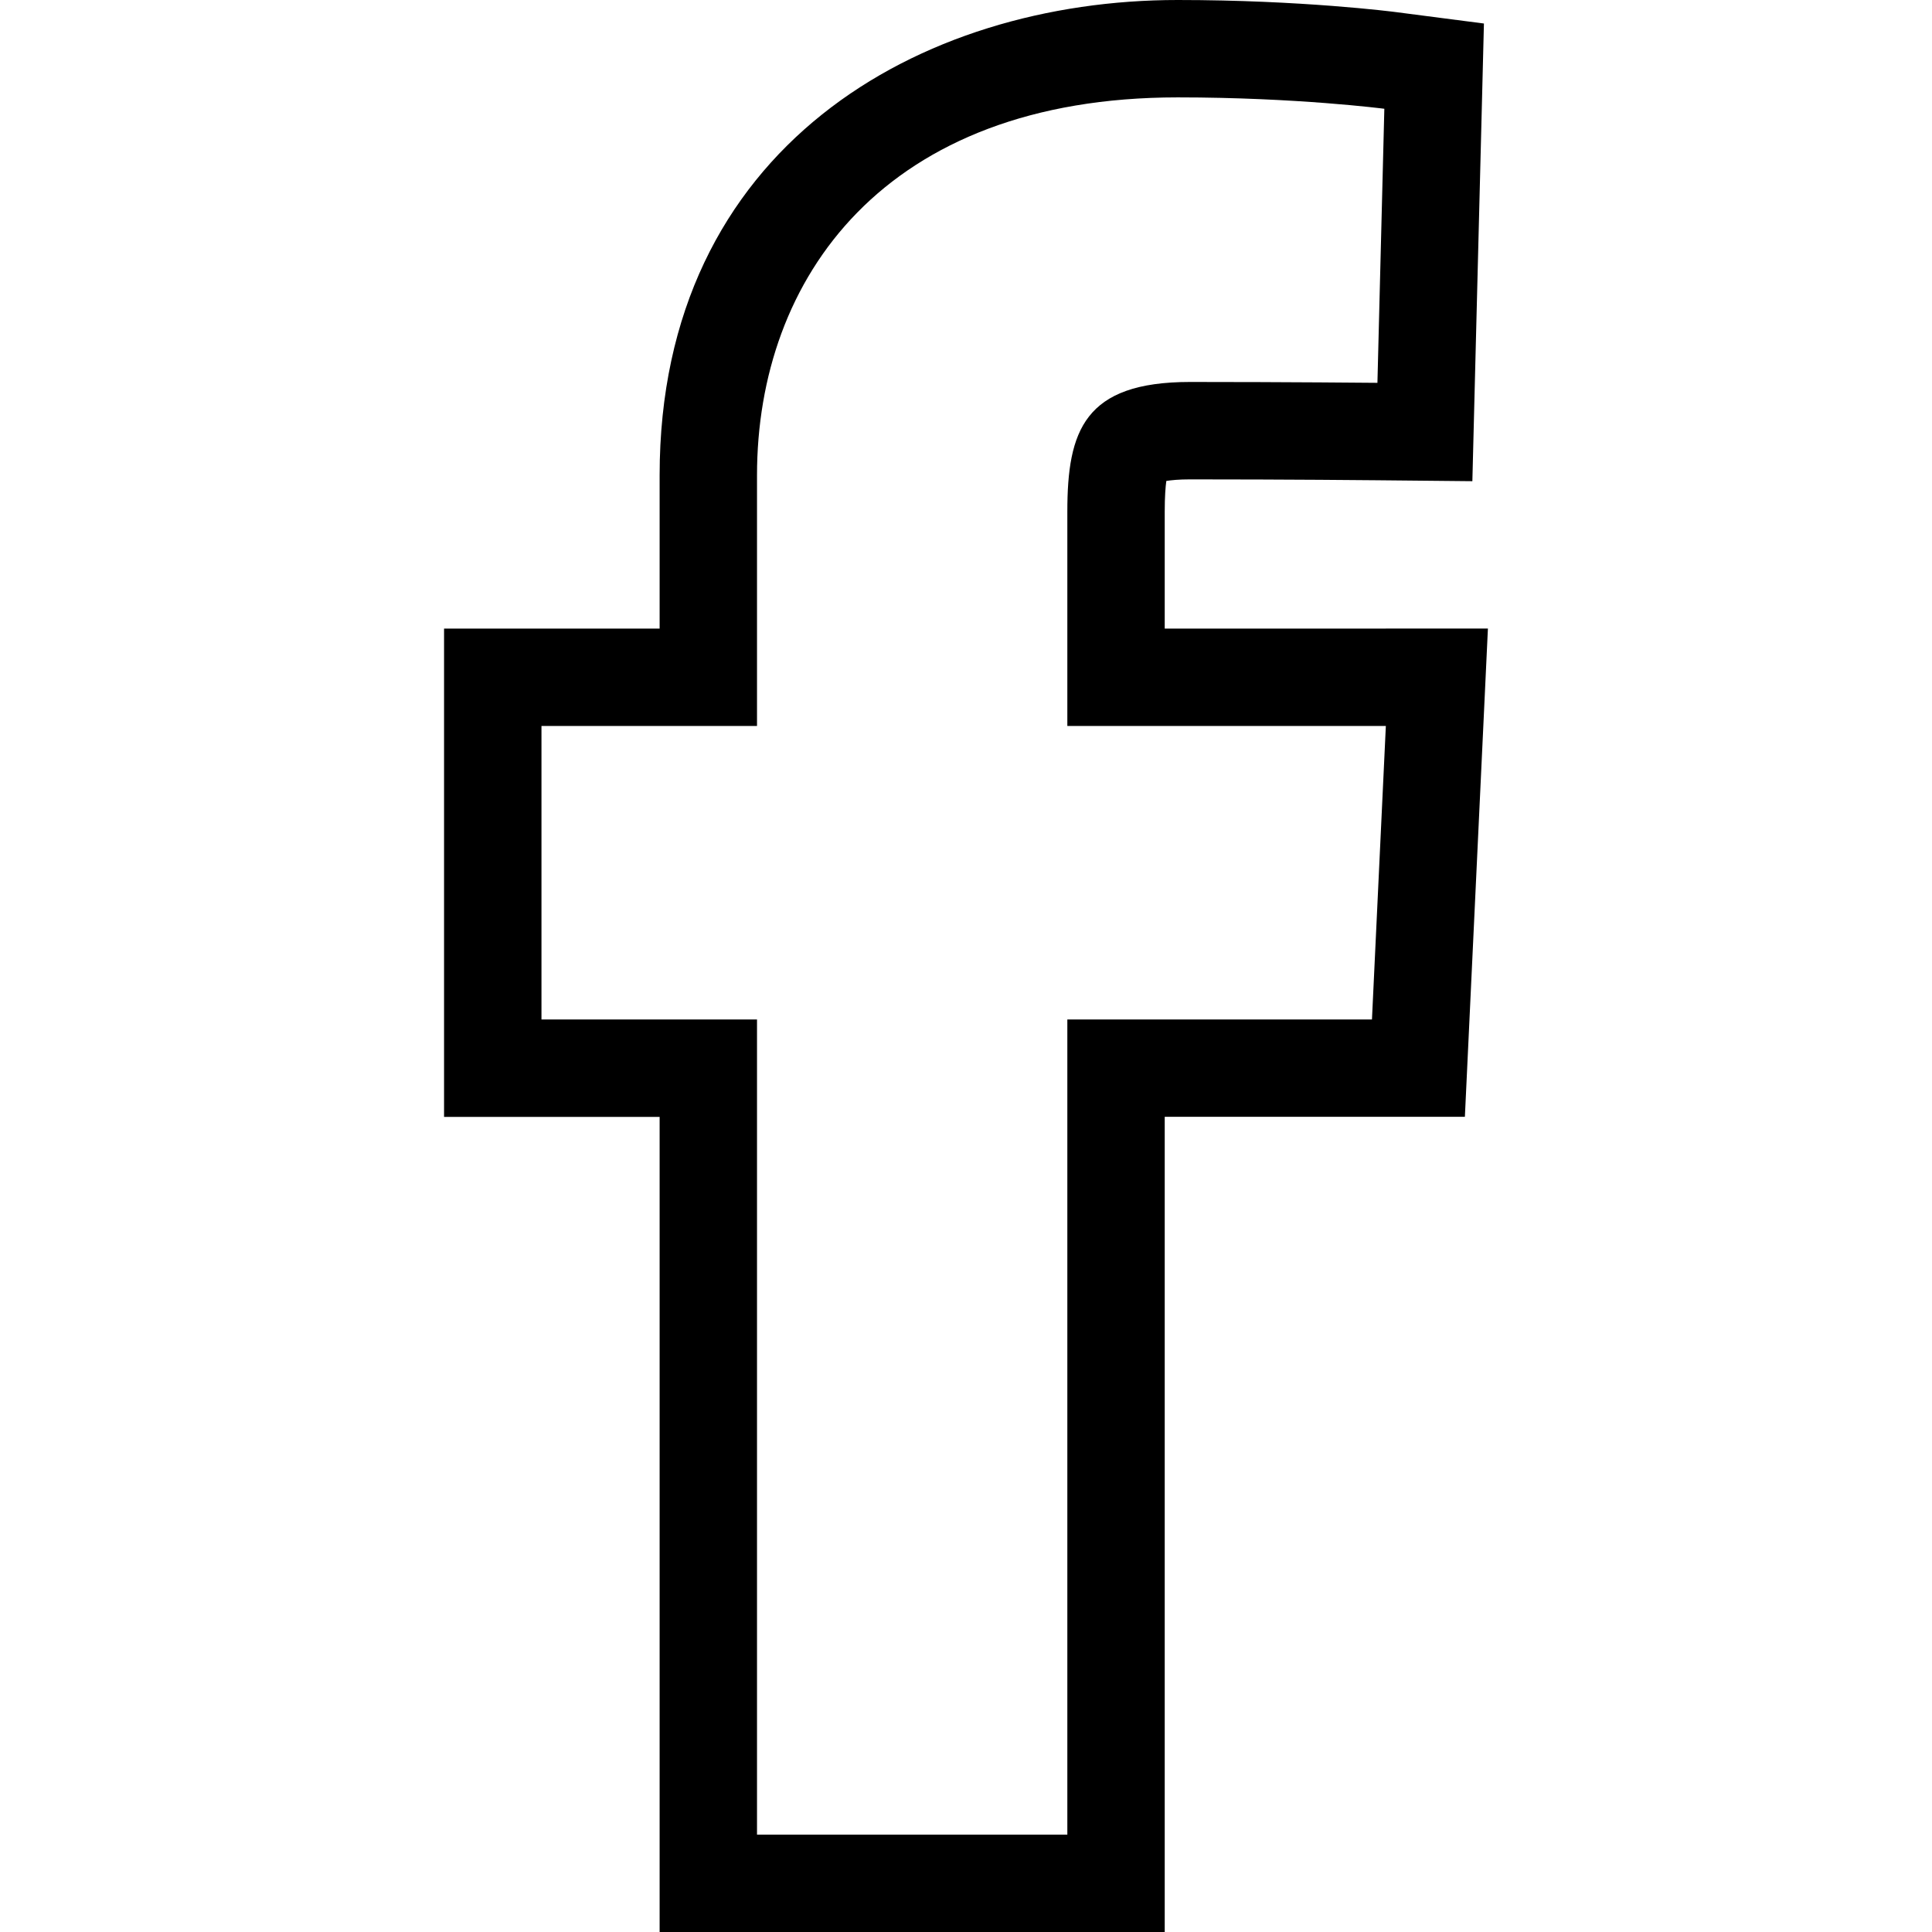
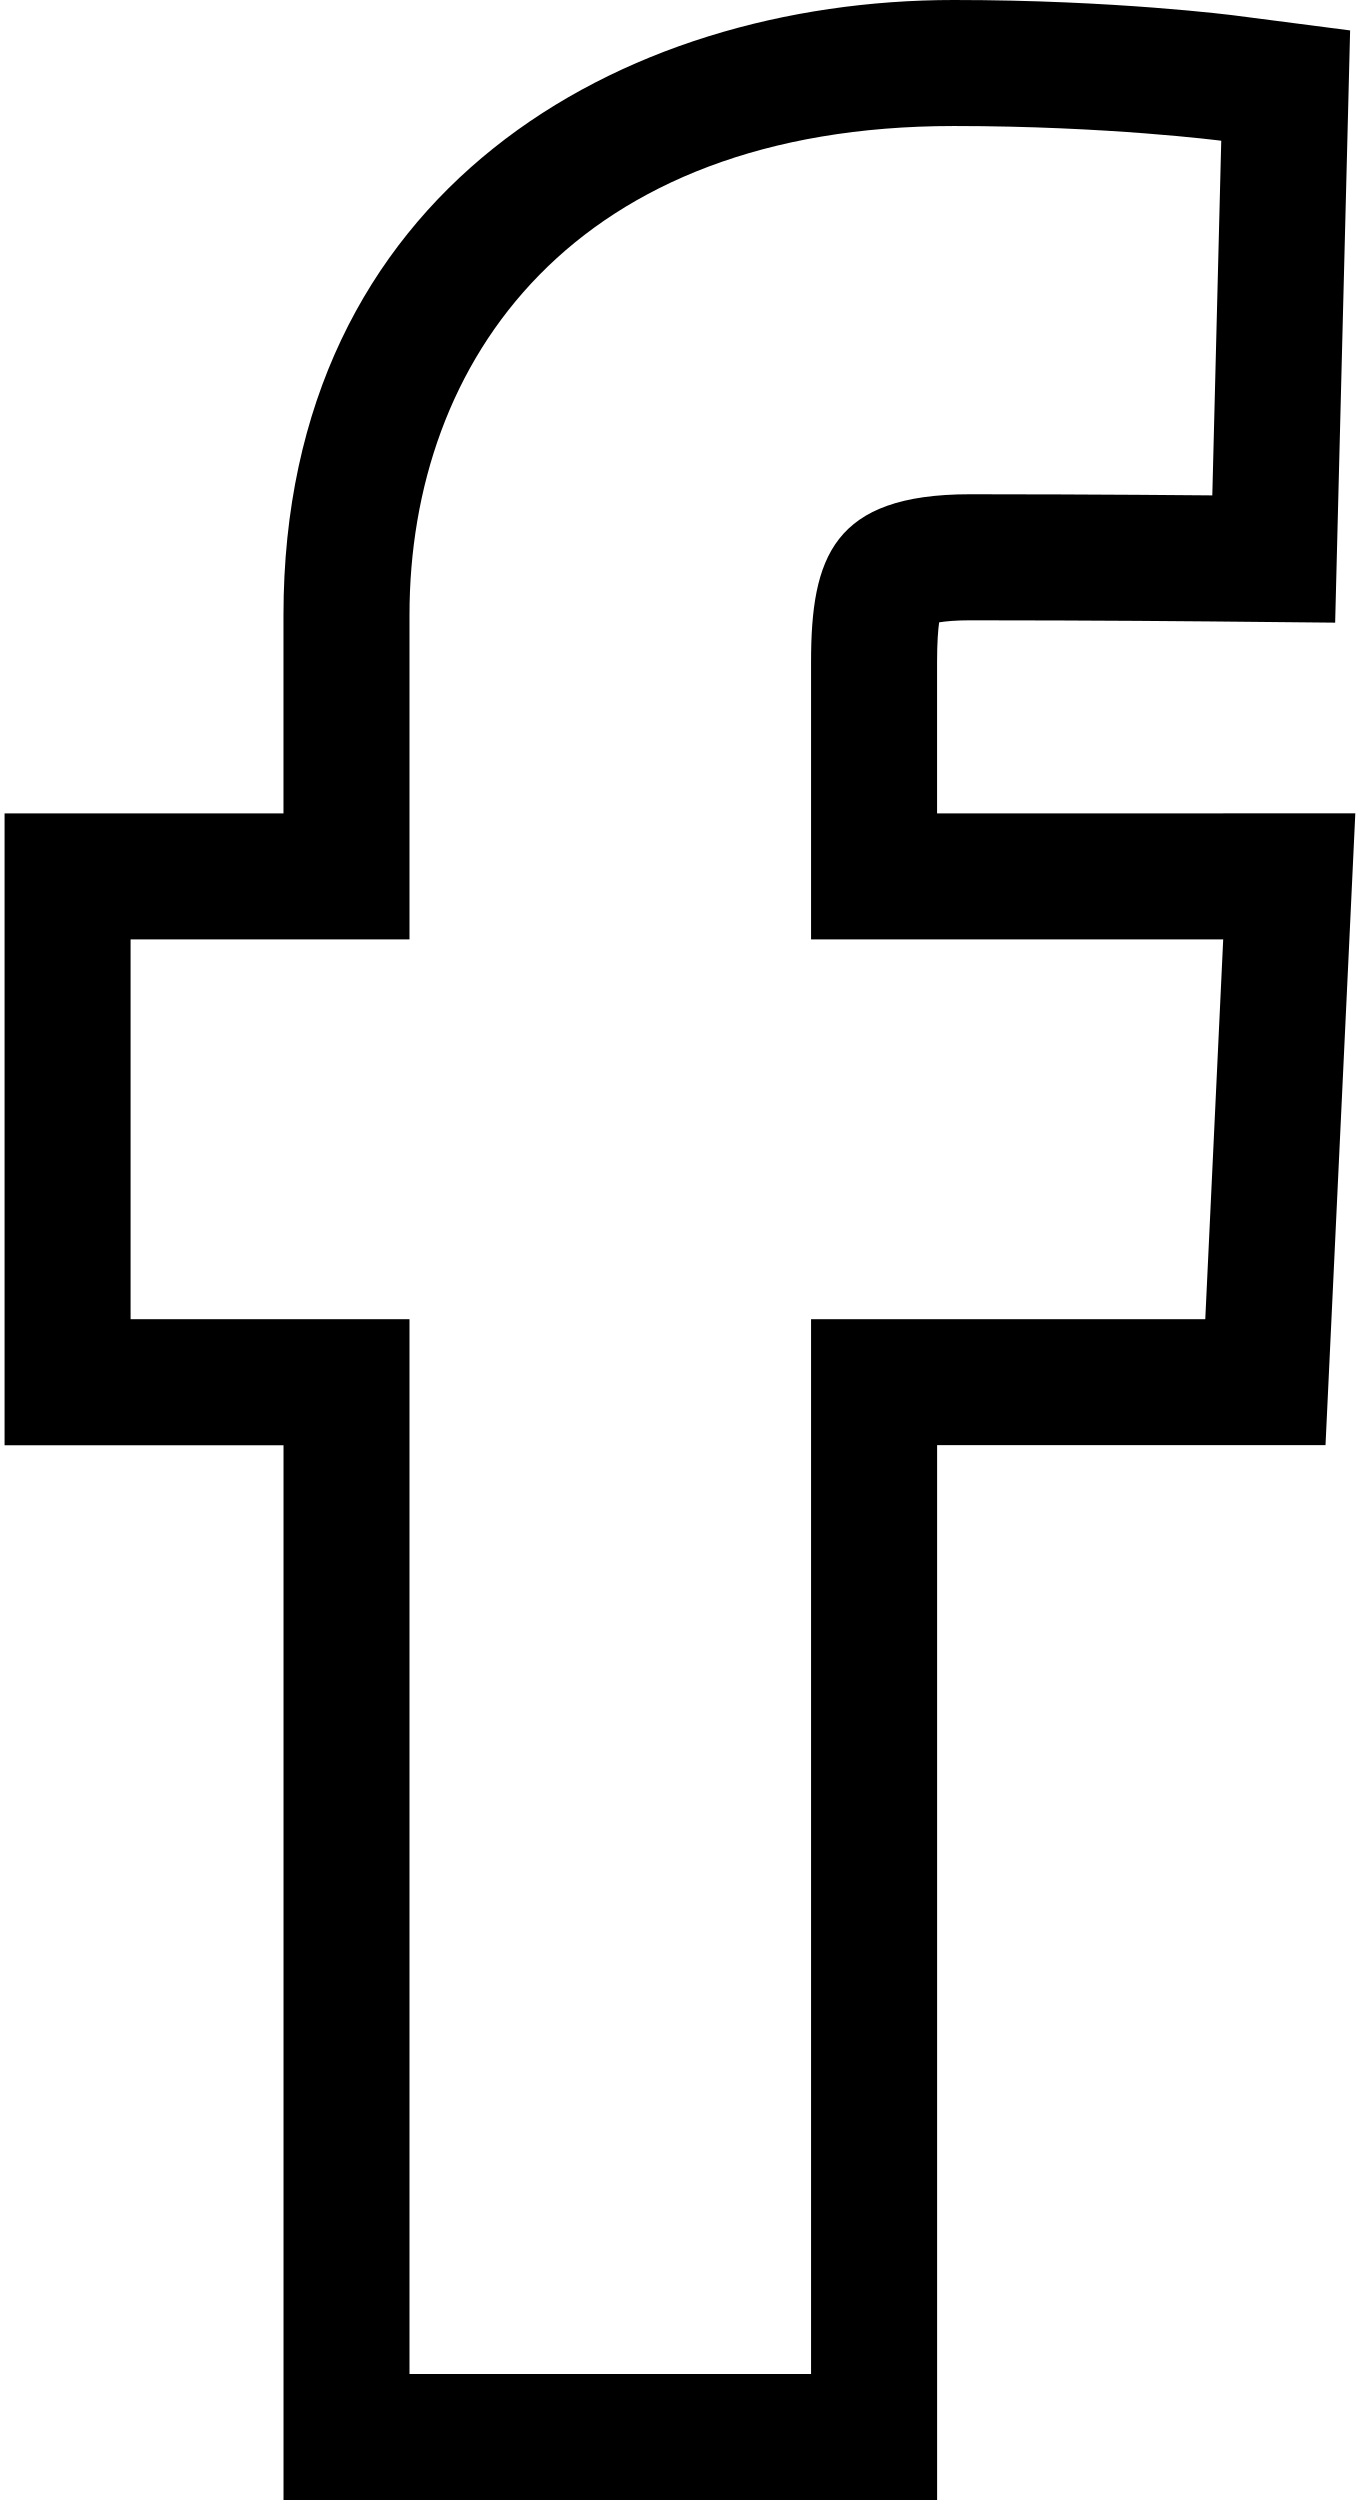
- <svg xmlns="http://www.w3.org/2000/svg" version="1.1" id="social_facebook-stroke" x="0px" y="0px" viewBox="0 0 64 64" enable-background="new 0 0 64 64" xml:space="preserve">
-   <path d="M45.908,20.823h-7.325v-3.418v-0.455c0-0.506,0.026-0.824,0.053-1.018c0.166-0.027,0.42-0.052,0.787-0.052  c3.219,0,6.169,0.028,6.175,0.029l3.176,0.031l0.08-3.175l0.23-9.079l0.073-2.907l-2.884-0.374C46.146,0.387,43.109,0,39.013,0  c-8.542,0-17.162,4.868-17.162,15.744v5.079h-3.915h-3.226v3.226v9.723v3.226h3.226h3.915v23.778V64h3.226h10.28h3.226v-3.226  V36.996h6.866h3.077l0.145-3.074L49.13,24.2l0.159-3.378H45.908z M45.448,33.771H35.357v27.004h-10.28V33.771h-7.14v-9.723h7.14  c0,0,0-3.984,0-8.304c0-6.525,4.218-12.518,13.936-12.518c3.935,0,6.845,0.377,6.845,0.377l-0.229,9.079  c0,0-2.968-0.029-6.206-0.029c-3.505,0-4.066,1.615-4.066,4.296c0,0.341,0,0.455,0,0.455c0,0.75,0,2.574,0,6.644h10.551  L45.448,33.771z" />
+ <svg xmlns="http://www.w3.org/2000/svg" version="1.1" id="social_facebook-stroke" x="0px" y="0px" viewBox="0 0 35 64" enable-background="new 0 0 35 64" xml:space="preserve">
+   <path d="M31.314,20.823h-7.325v-3.418v-0.455c0-0.506,0.026-0.824,0.053-1.018c0.166-0.027,0.42-0.052,0.787-0.052  c3.219,0,6.169,0.028,6.175,0.029l3.176,0.031l0.08-3.175l0.23-9.079l0.073-2.907l-2.884-0.374C31.552,0.387,28.515,0,24.419,0  C15.877,0,7.257,4.868,7.257,15.744v5.079H3.343H0.117v3.226v9.723v3.226h3.226h3.915v23.778V64h3.226h10.28h3.226v-3.226V36.996  h6.866h3.077l0.145-3.074l0.459-9.723l0.159-3.378H31.314z M30.855,33.771H20.763v27.004h-10.28V33.771h-7.14v-9.723h7.14  c0,0,0-3.984,0-8.304c0-6.525,4.218-12.518,13.936-12.518c3.935,0,6.845,0.377,6.845,0.377l-0.229,9.079  c0,0-2.968-0.029-6.206-0.029c-3.505,0-4.066,1.615-4.066,4.296c0,0.341,0,0.455,0,0.455c0,0.75,0,2.574,0,6.644h10.551  L30.855,33.771z" />
</svg>
